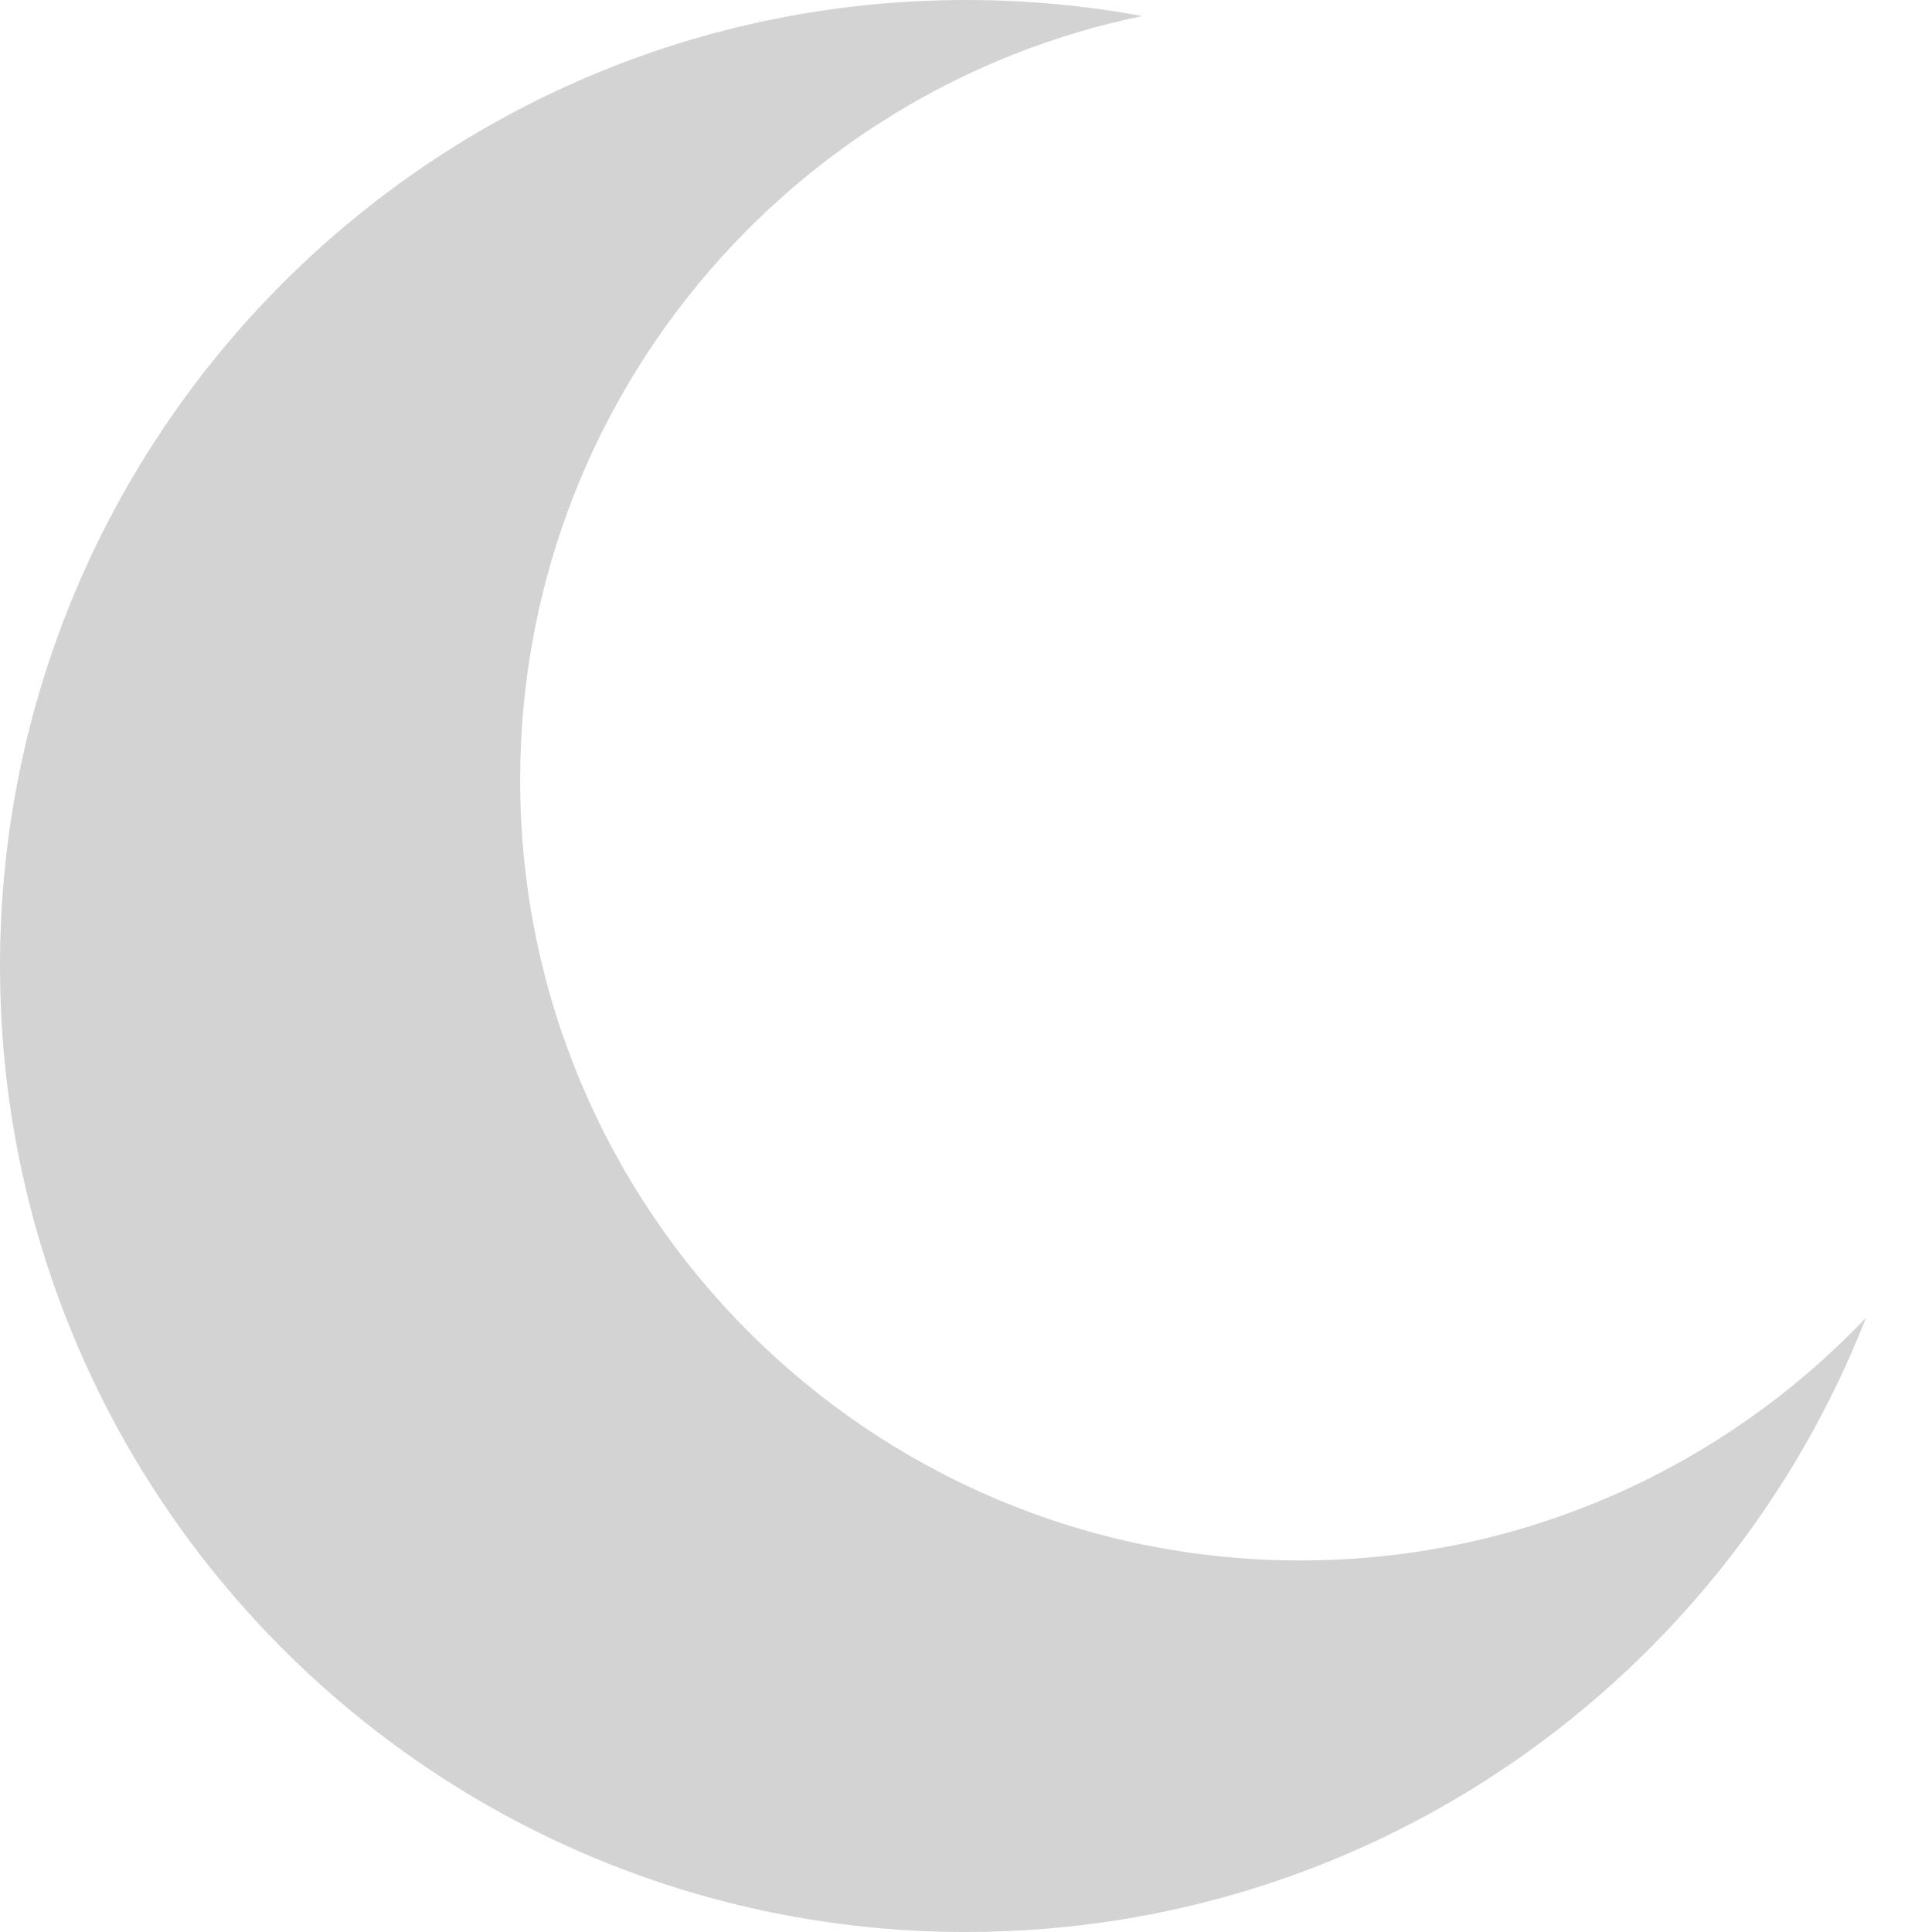
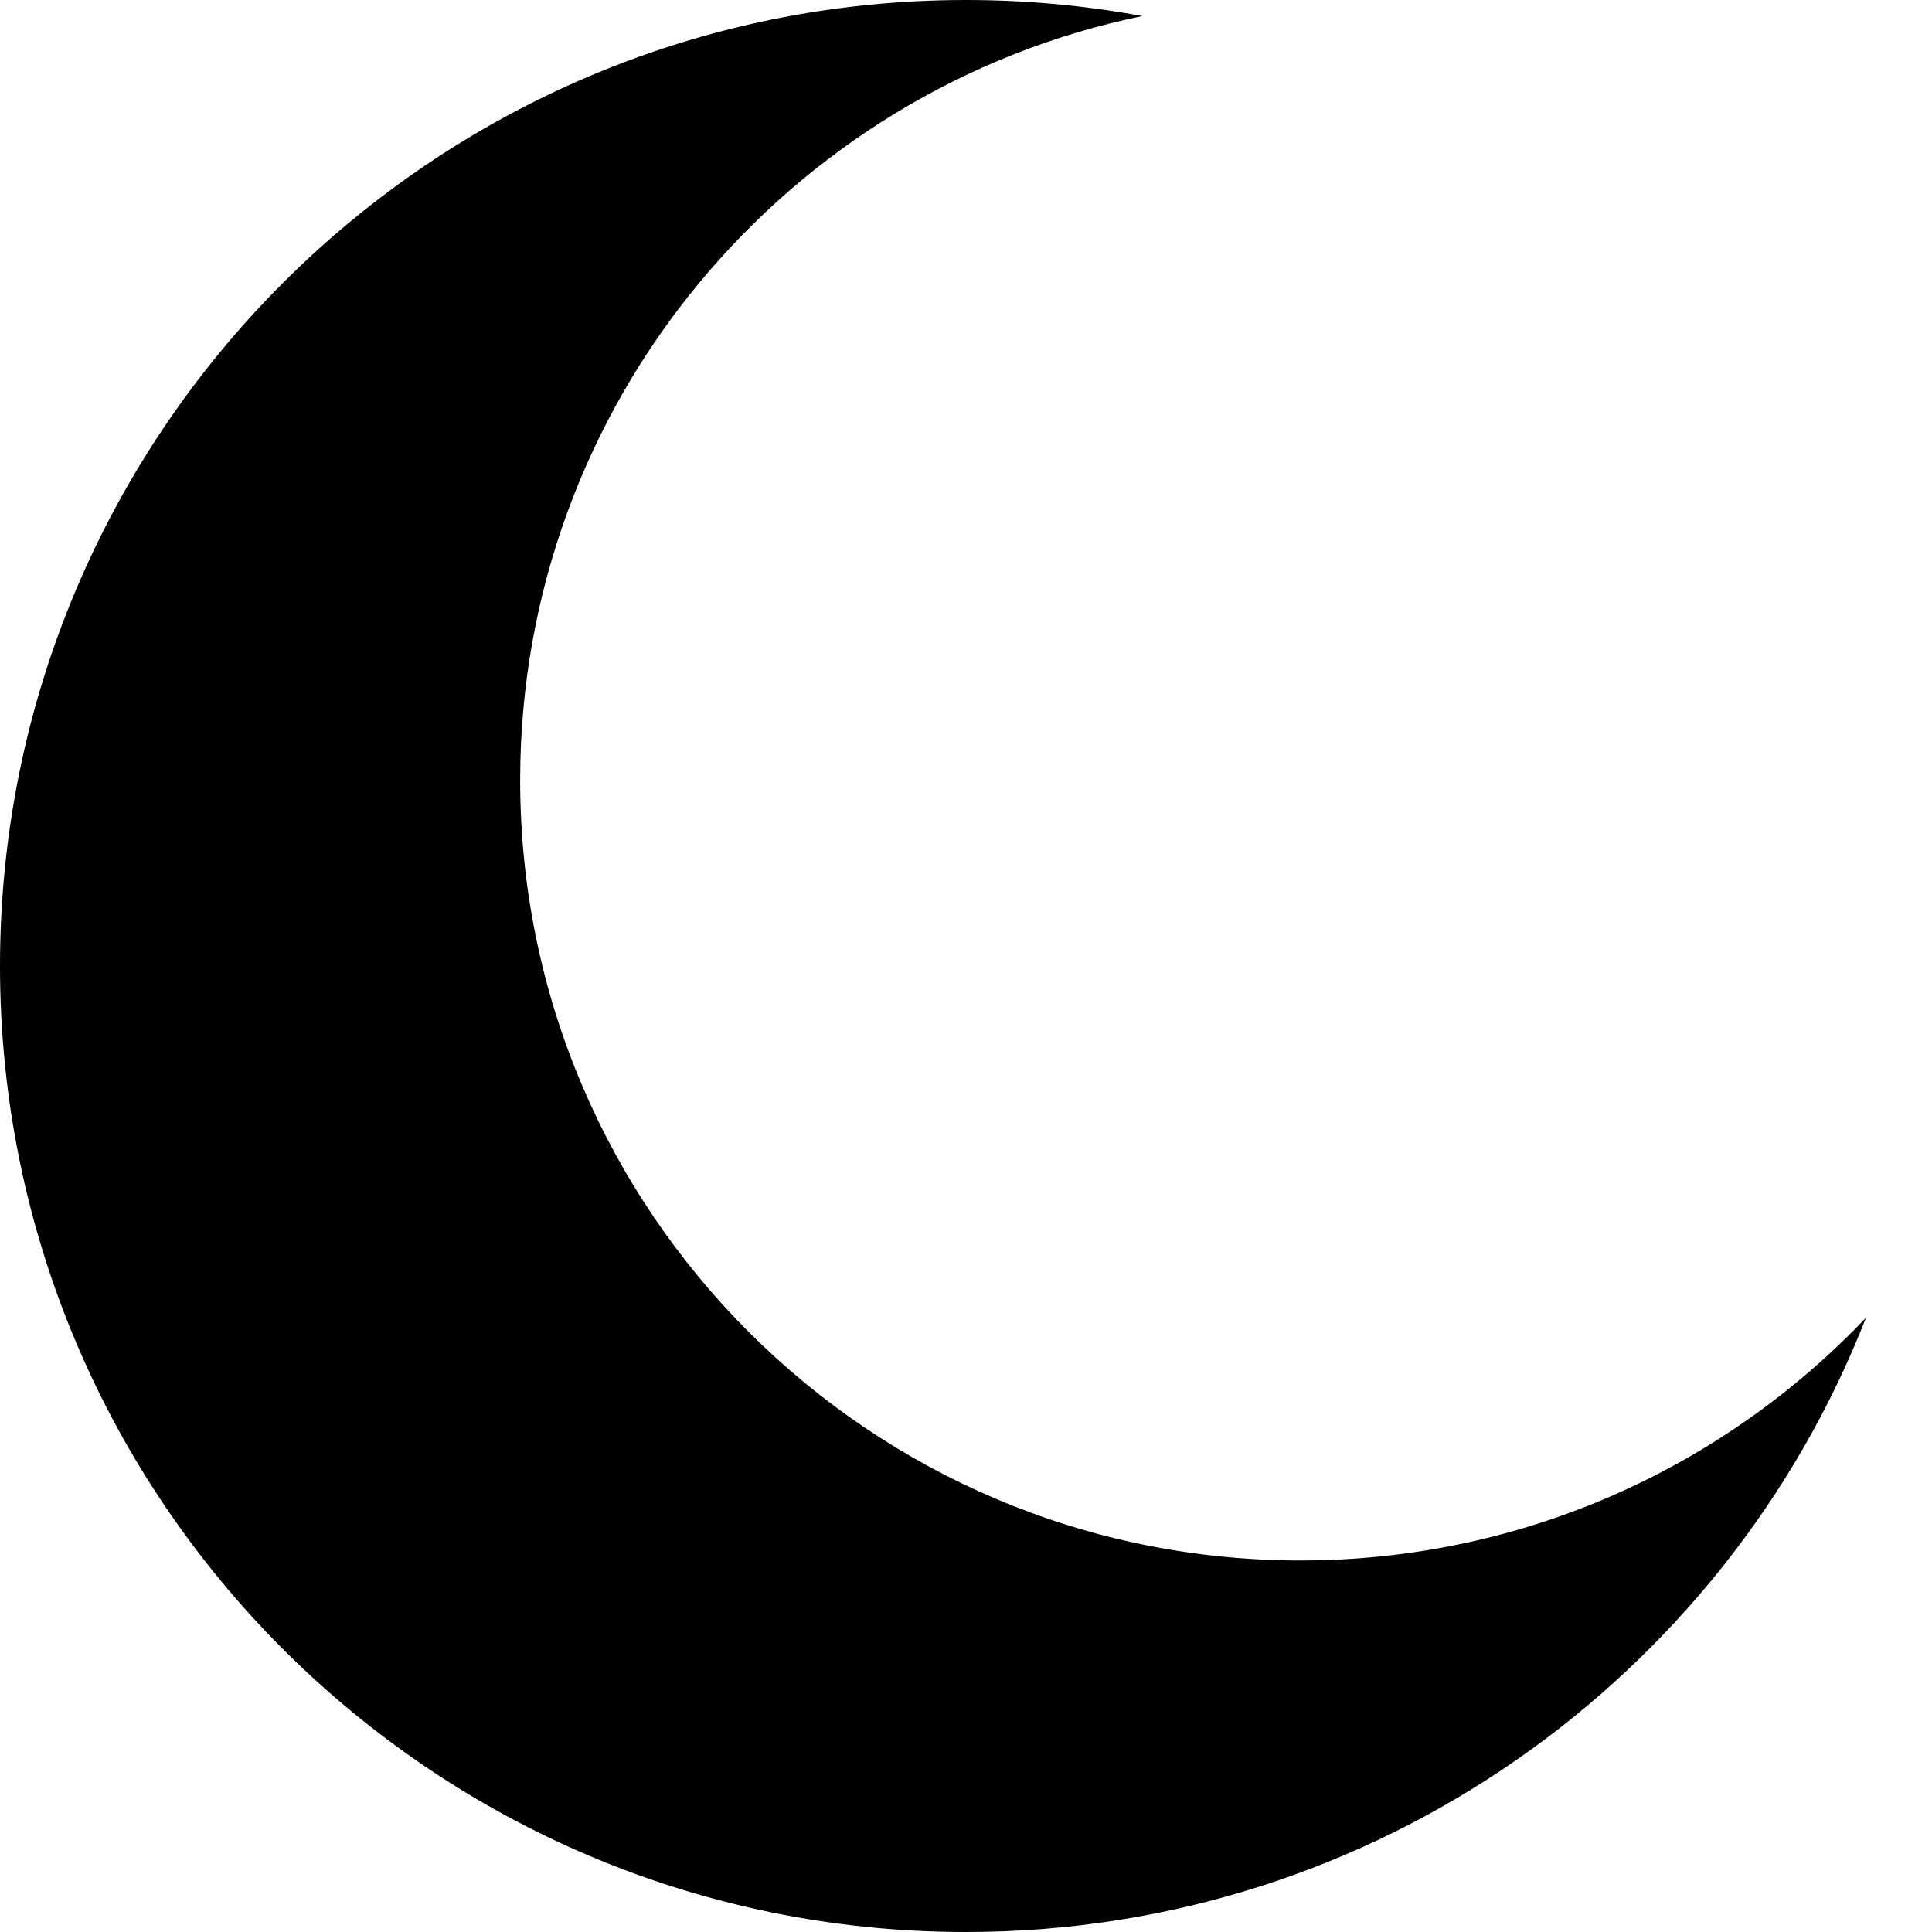
<svg xmlns="http://www.w3.org/2000/svg" width="18" height="18" viewBox="0 0 26 26" fill="none">
-   <path id="Combined Shape" fill-rule="evenodd" clip-rule="evenodd" d="M15.372 0.216C10.593 1.2 7 5.43 7 10.5C7 16.299 11.701 21 17.5 21C20.496 21 23.199 19.745 25.112 17.733C23.219 22.572 18.51 26 13 26C5.82 26 0 20.18 0 13C0 5.82 5.82 0 13 0C13.81 0 14.603 0.074 15.372 0.216Z" fill="lightgrey" />
+   <path id="Combined Shape" fill-rule="evenodd" clip-rule="evenodd" d="M15.372 0.216C10.593 1.2 7 5.43 7 10.5C7 16.299 11.701 21 17.5 21C20.496 21 23.199 19.745 25.112 17.733C23.219 22.572 18.51 26 13 26C5.82 26 0 20.18 0 13C0 5.82 5.82 0 13 0C13.81 0 14.603 0.074 15.372 0.216Z" fill="#000" />
</svg>
